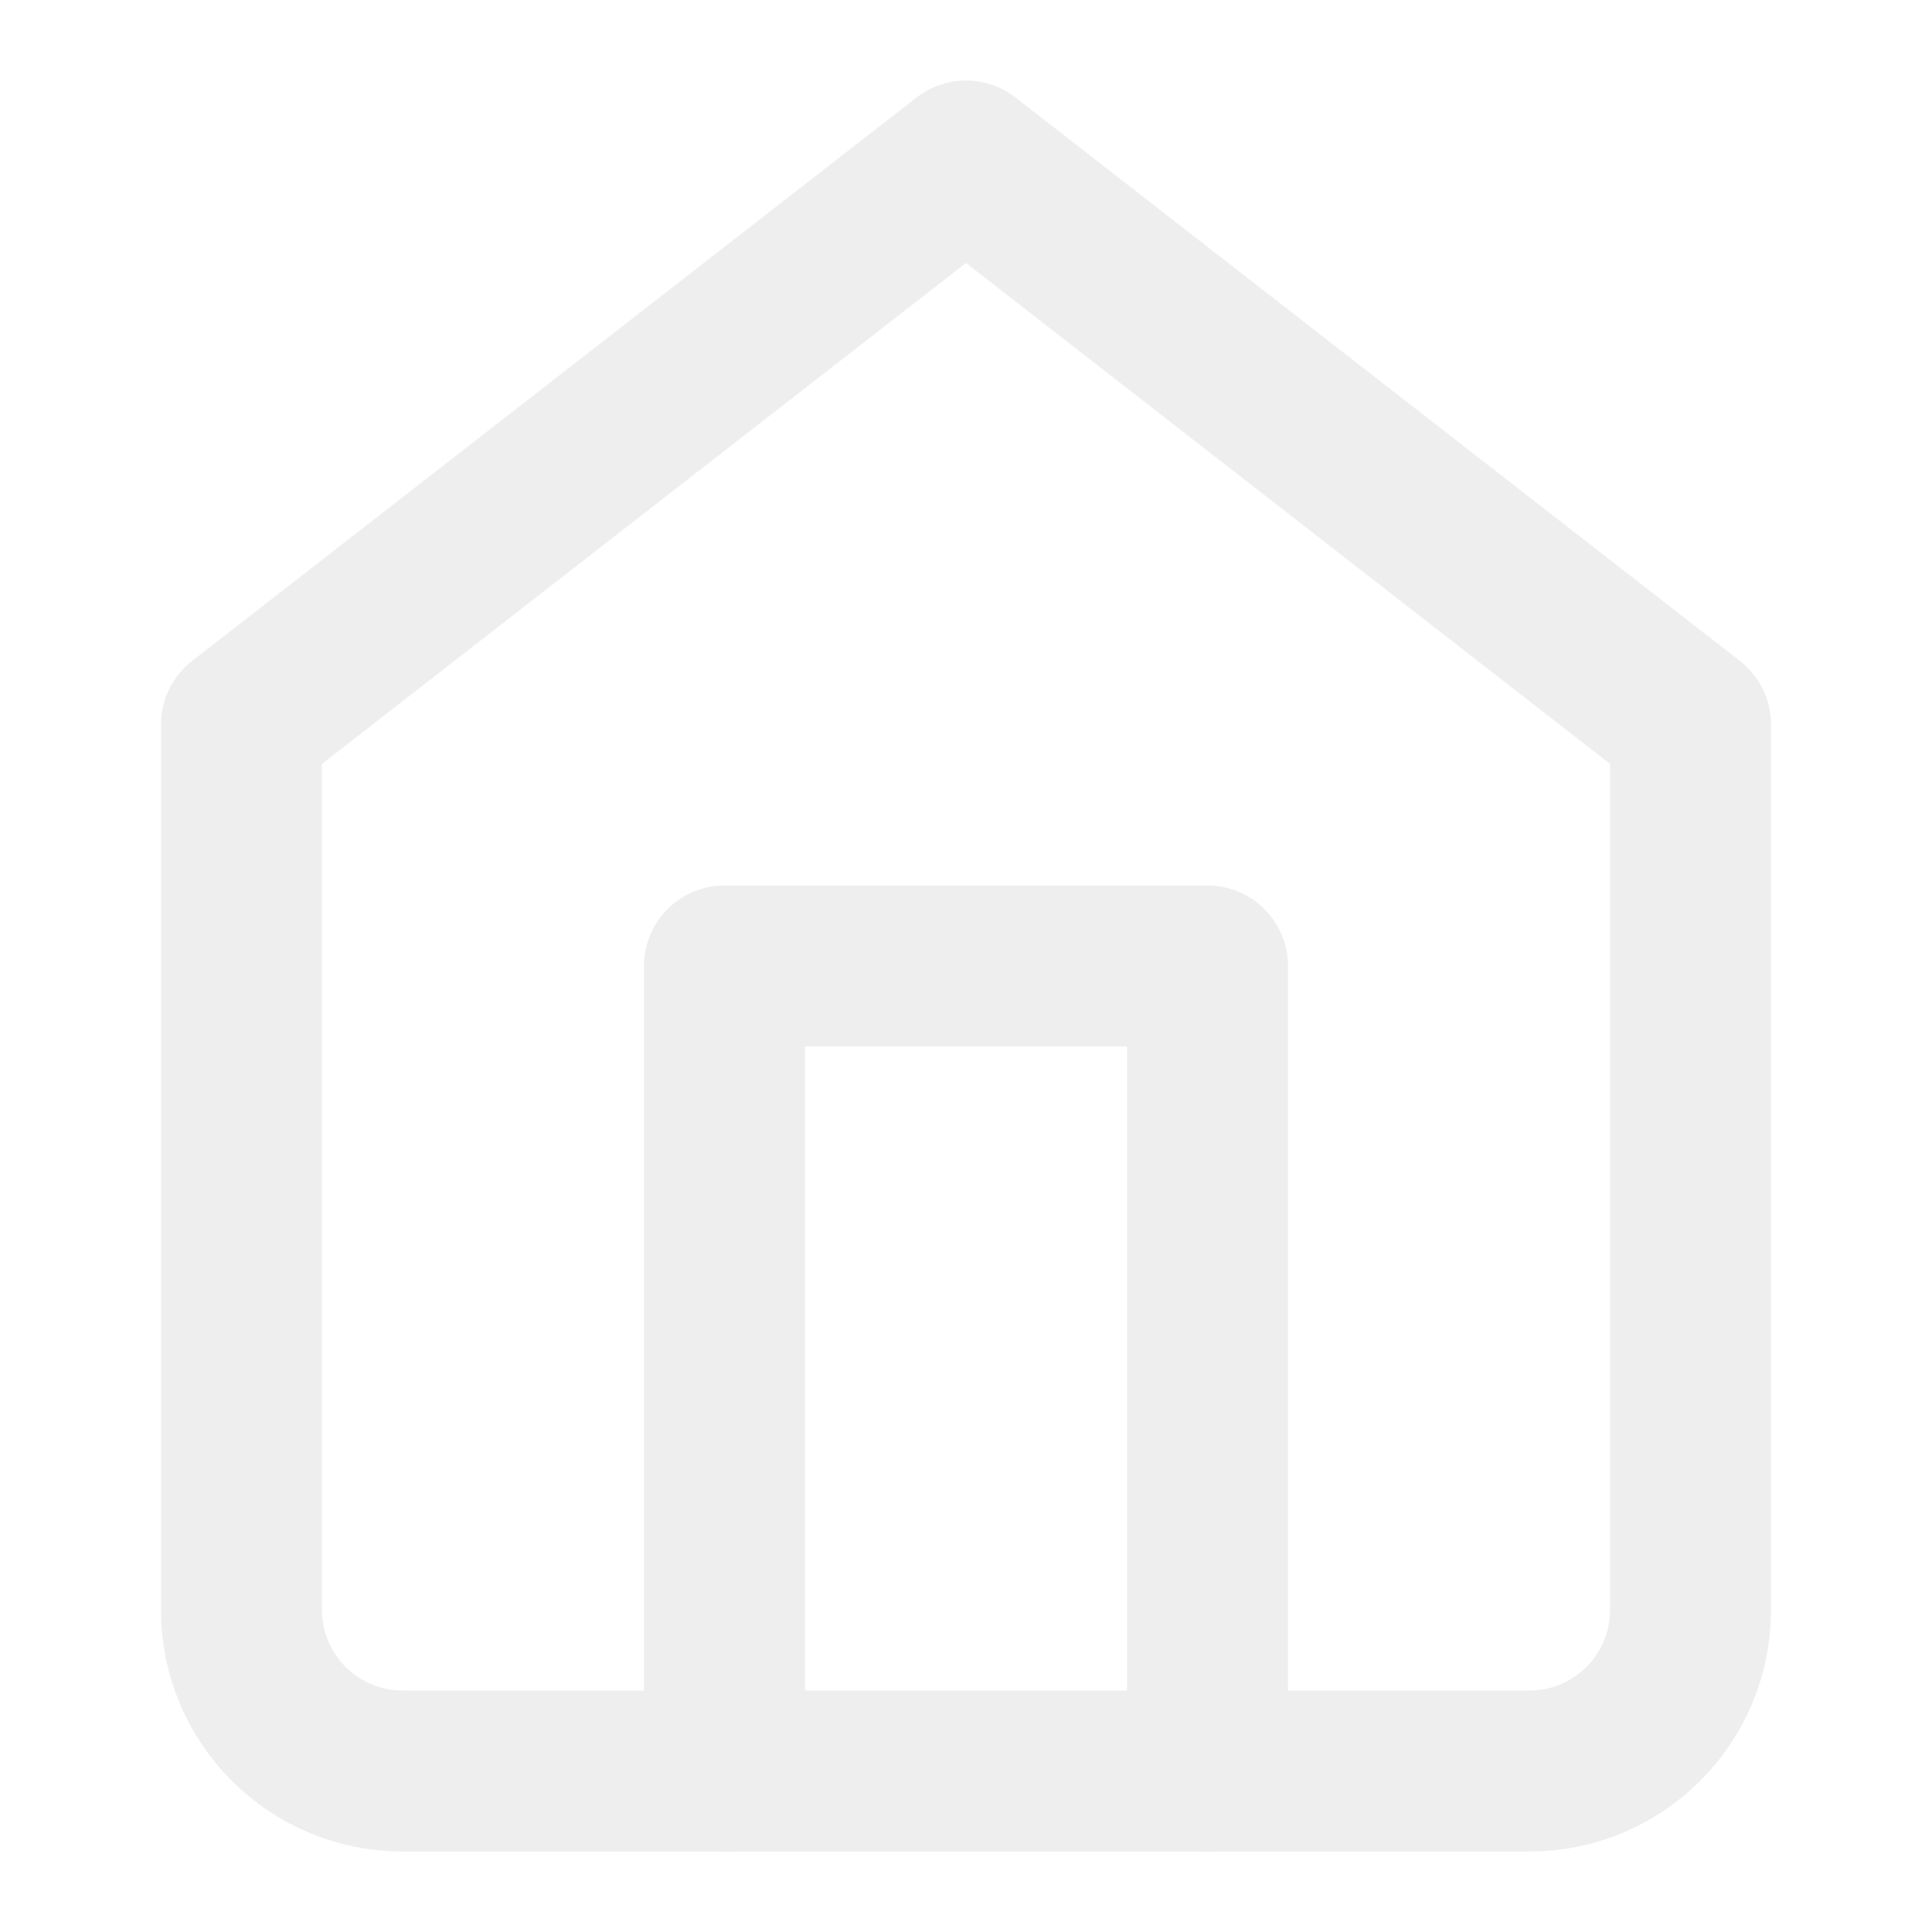
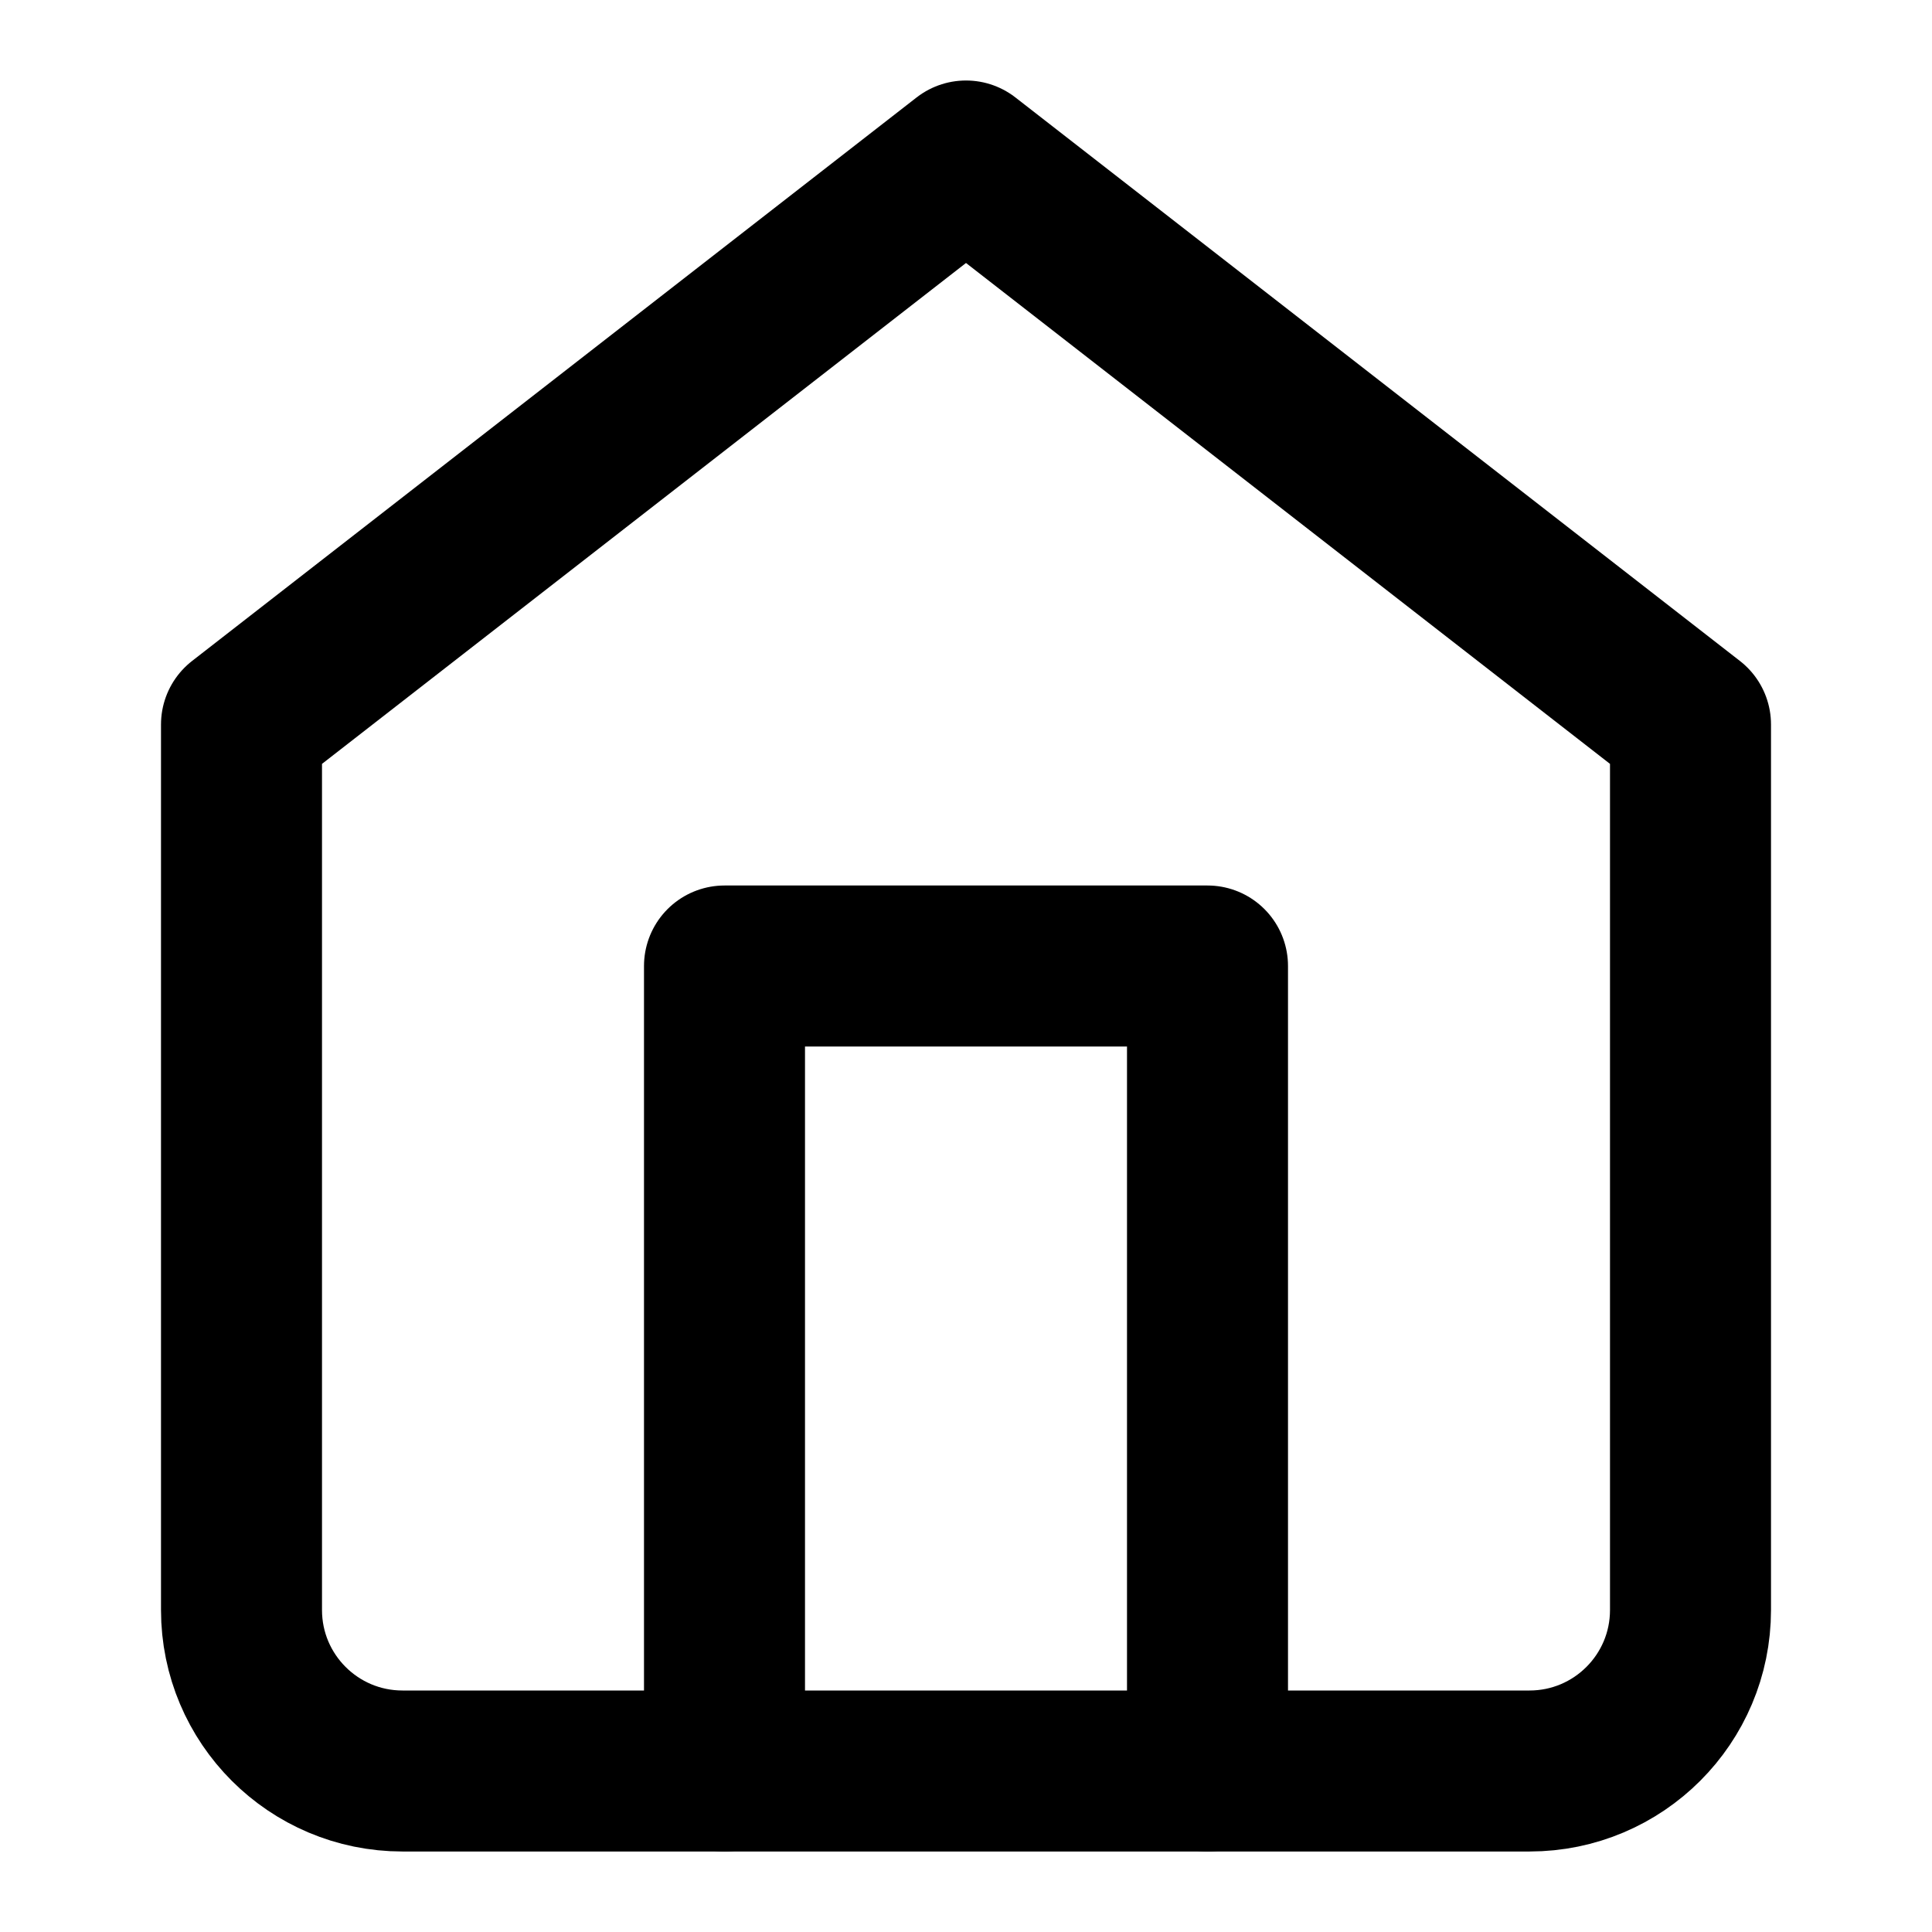
- <svg xmlns="http://www.w3.org/2000/svg" width="24" height="24" viewBox="0 0 24 24" fill="none" stroke="#eeeeee" stroke-width="2" stroke-linecap="round" stroke-linejoin="round" class="feather feather-home">
+ <svg xmlns="http://www.w3.org/2000/svg" width="24" height="24" viewBox="0 0 24 24" fill="none" stroke="#000000" stroke-width="2" stroke-linecap="round" stroke-linejoin="round" class="feather feather-home">
  <path d="M3 9l9-7 9 7v11a2 2 0 0 1-2 2H5a2 2 0 0 1-2-2z" />
  <polyline points="9 22 9 12 15 12 15 22" />
</svg>
